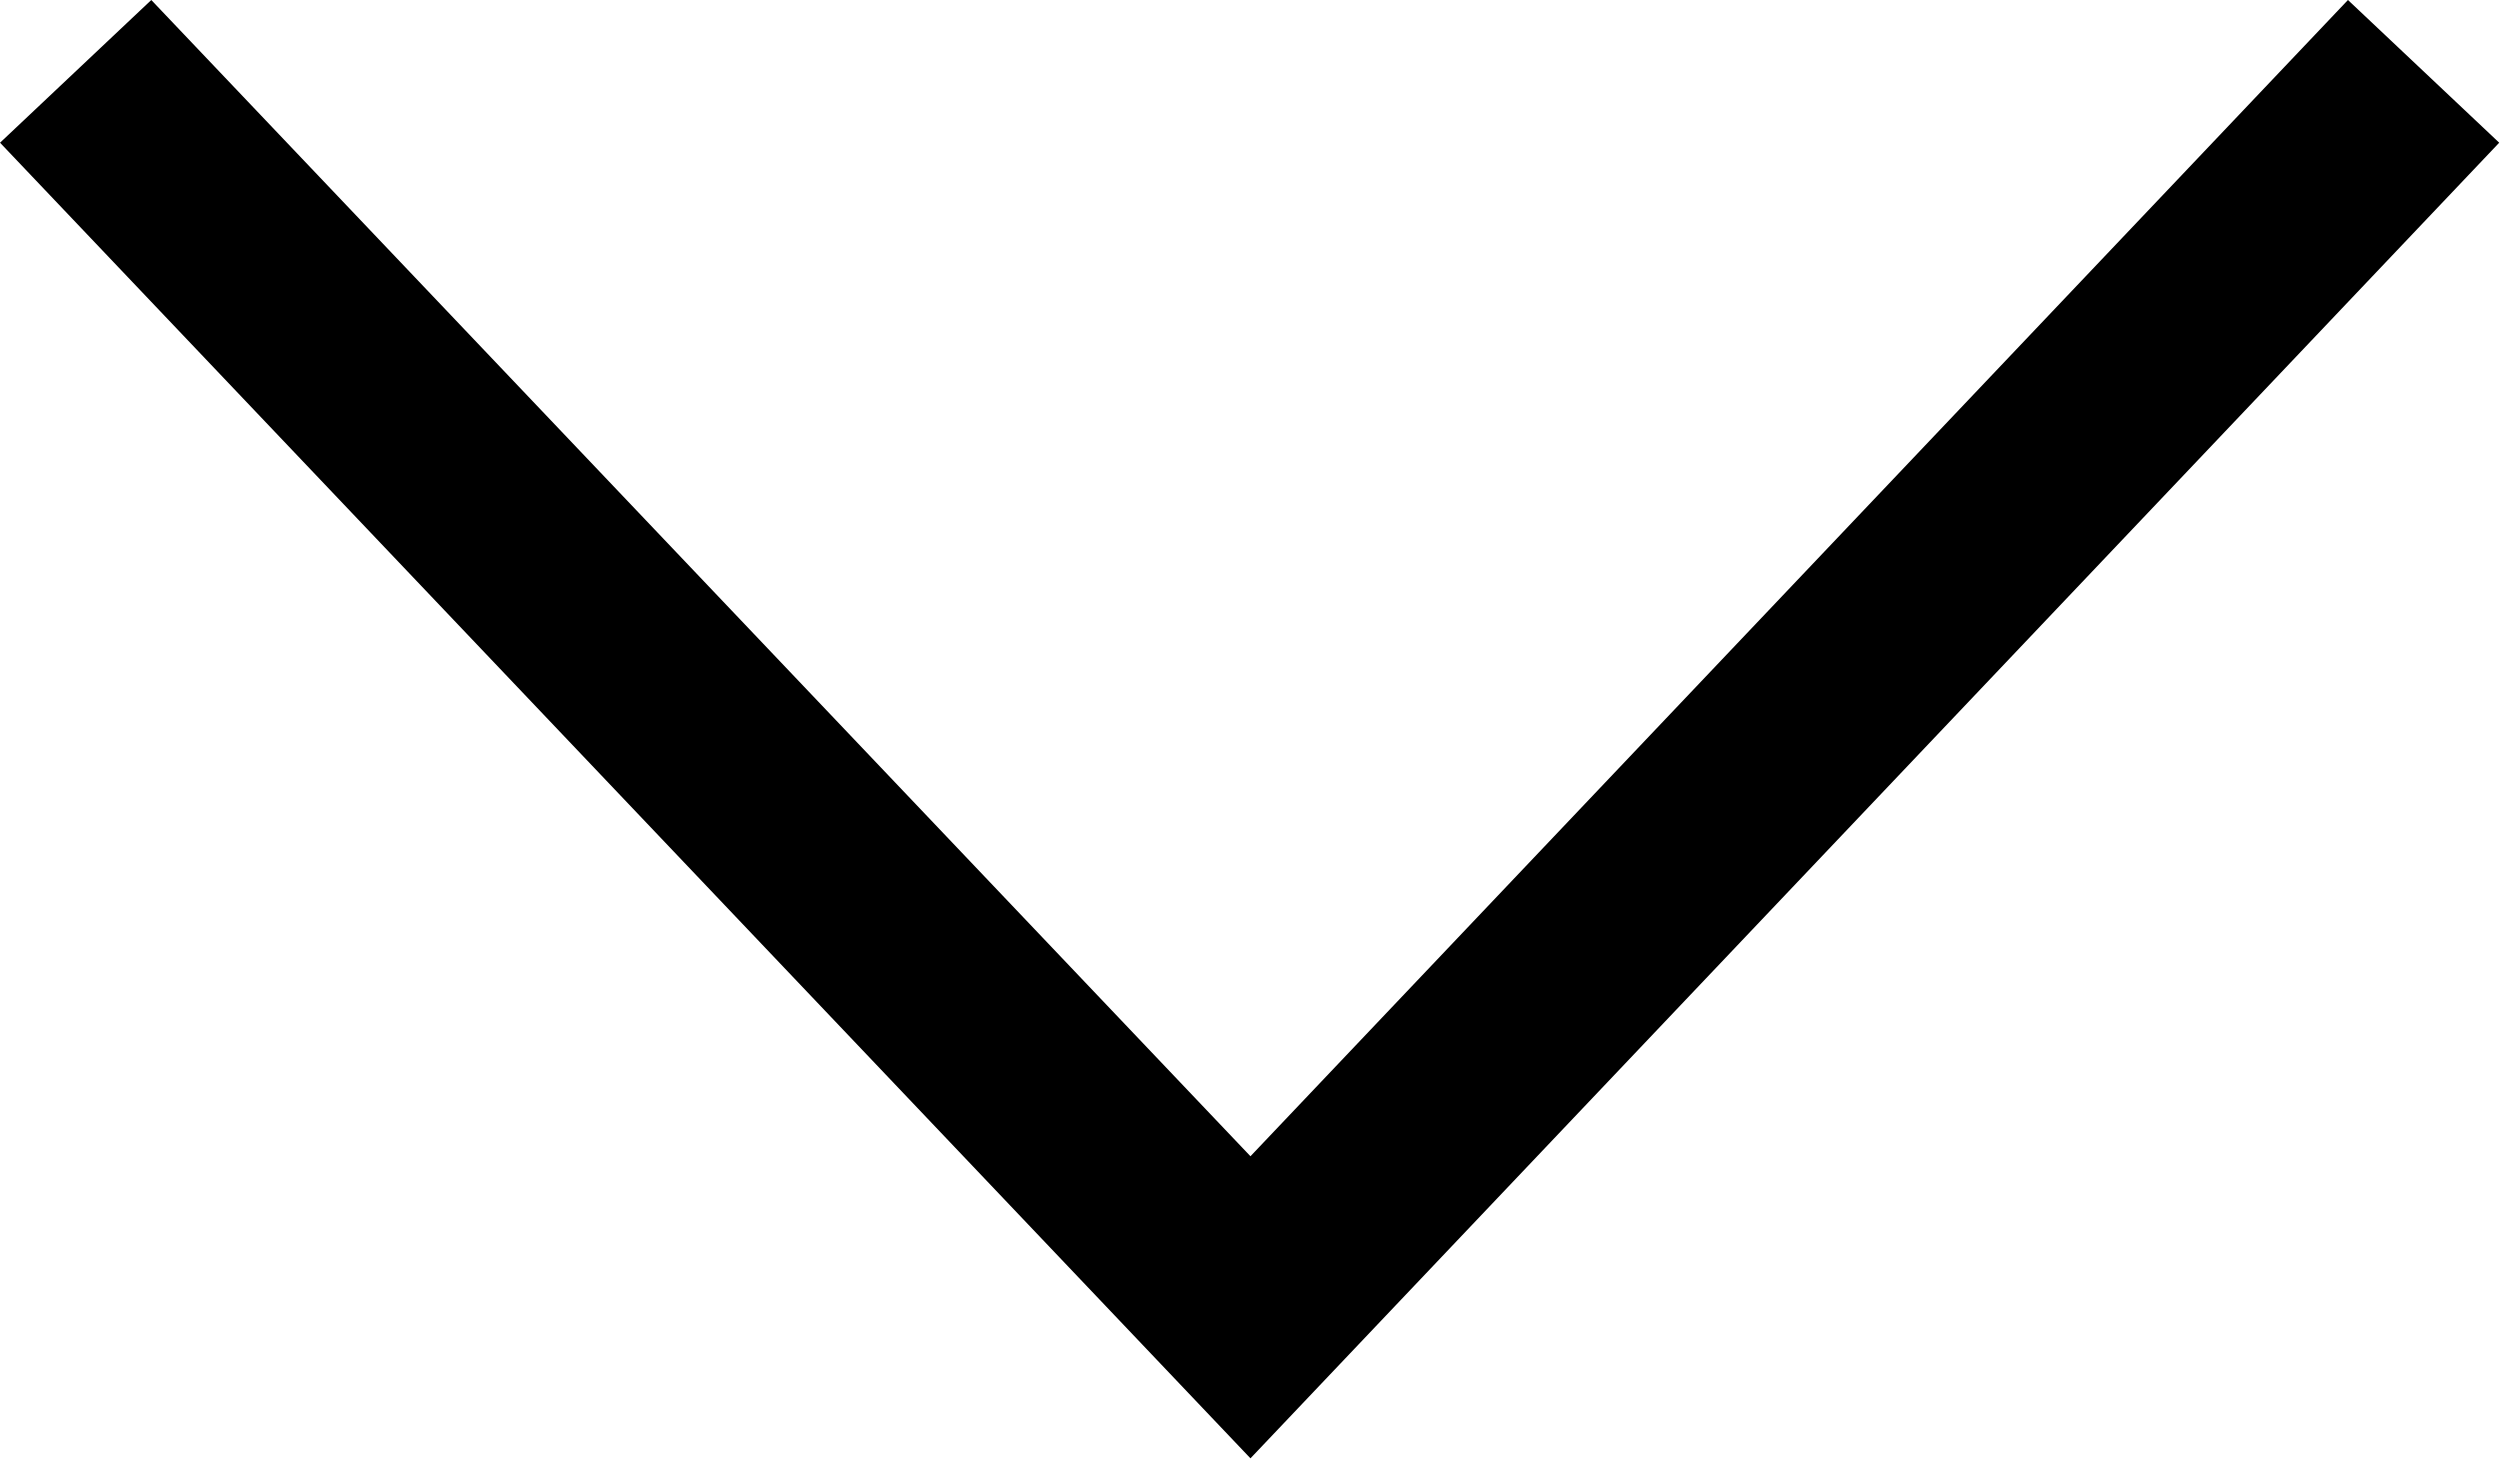
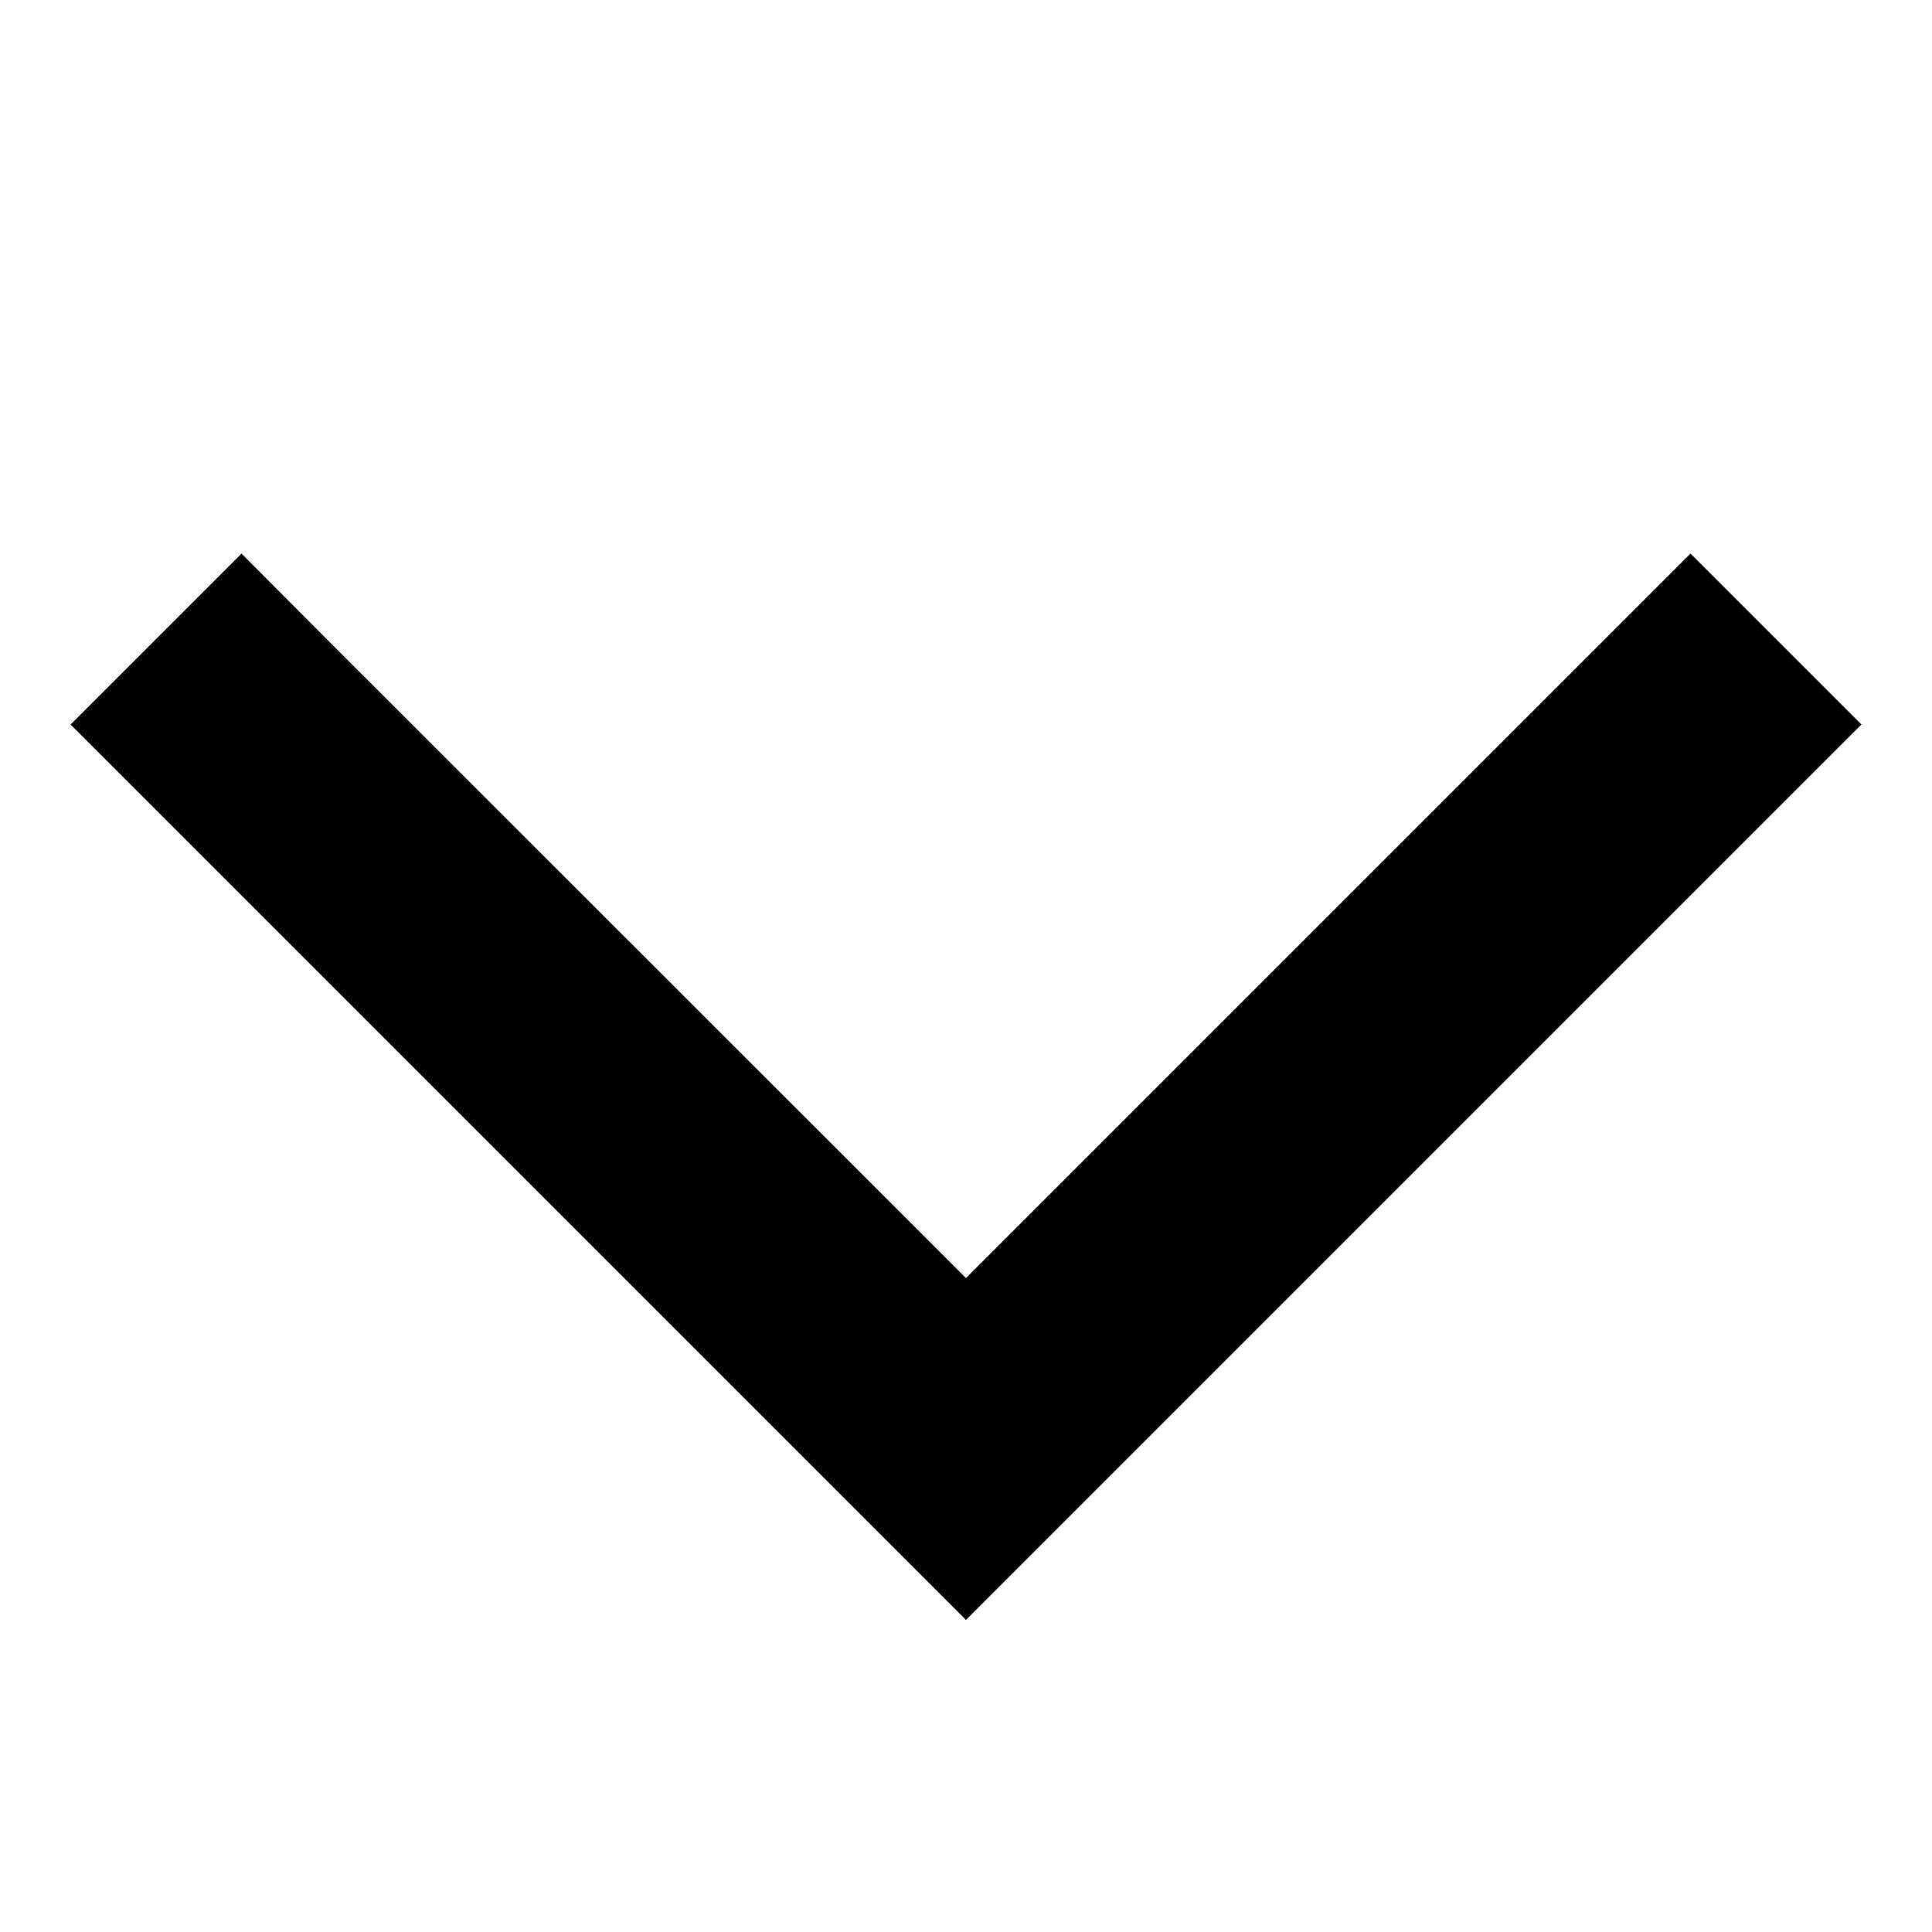
- <svg xmlns="http://www.w3.org/2000/svg" width="12px" height="7px" viewBox="0 0 12 7" version="1.1">
-   <defs />
-   <g id="chevron--down" stroke="none" stroke-width="1" fill="none" fill-rule="evenodd">
-     <polygon id="chevron" fill="#000000" fill-rule="nonzero" transform="translate(5.998096, 3.5) rotate(180) translate(-5.998096, -3.5) " points="5.994 1.45 0.726 7 -5.79924997e-13 6.315 5.994 -2.74780199e-14 11.996 6.315 11.27 7" />
-   </g>
+ <svg xmlns="http://www.w3.org/2000/svg" viewBox="0 0 512 512">
+   <path fill="#000000" d="M256 429.3l22.6-22.6 192-192L493.3 192 448 146.7l-22.6 22.6L256 338.7 86.6 169.4 64 146.7 18.7 192l22.6 22.6 192 192L256 429.3z" />
</svg>
